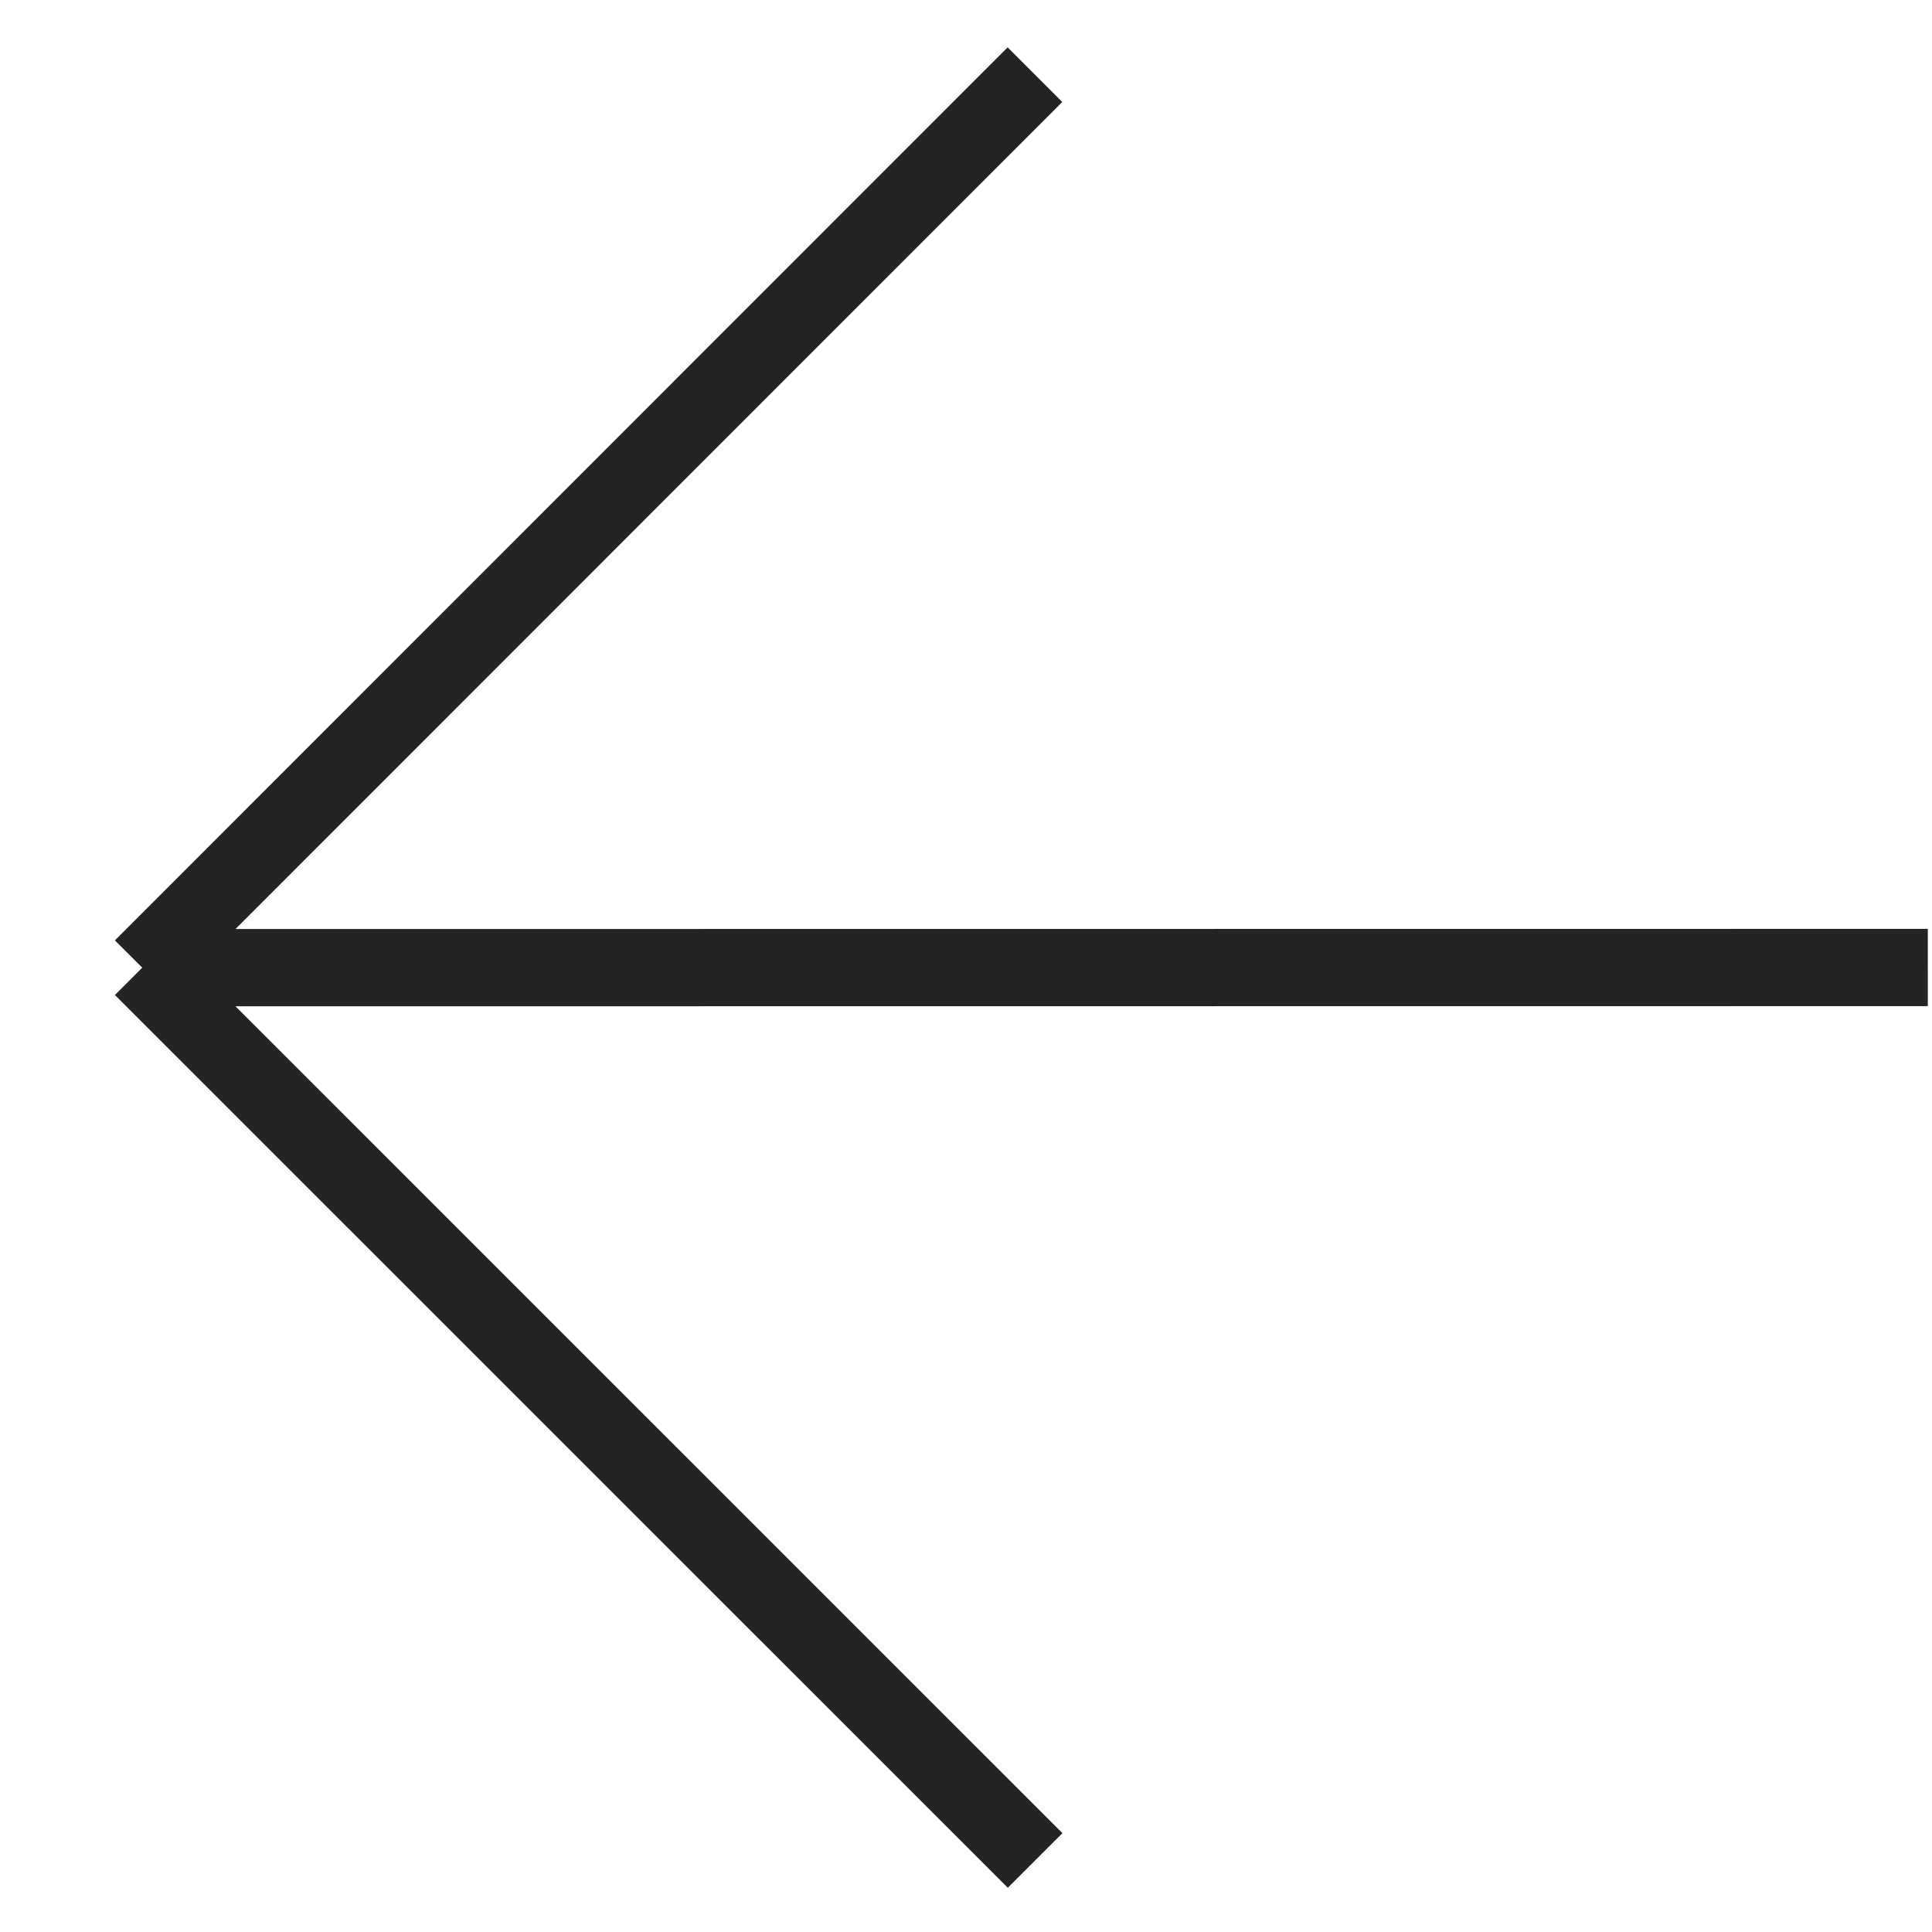
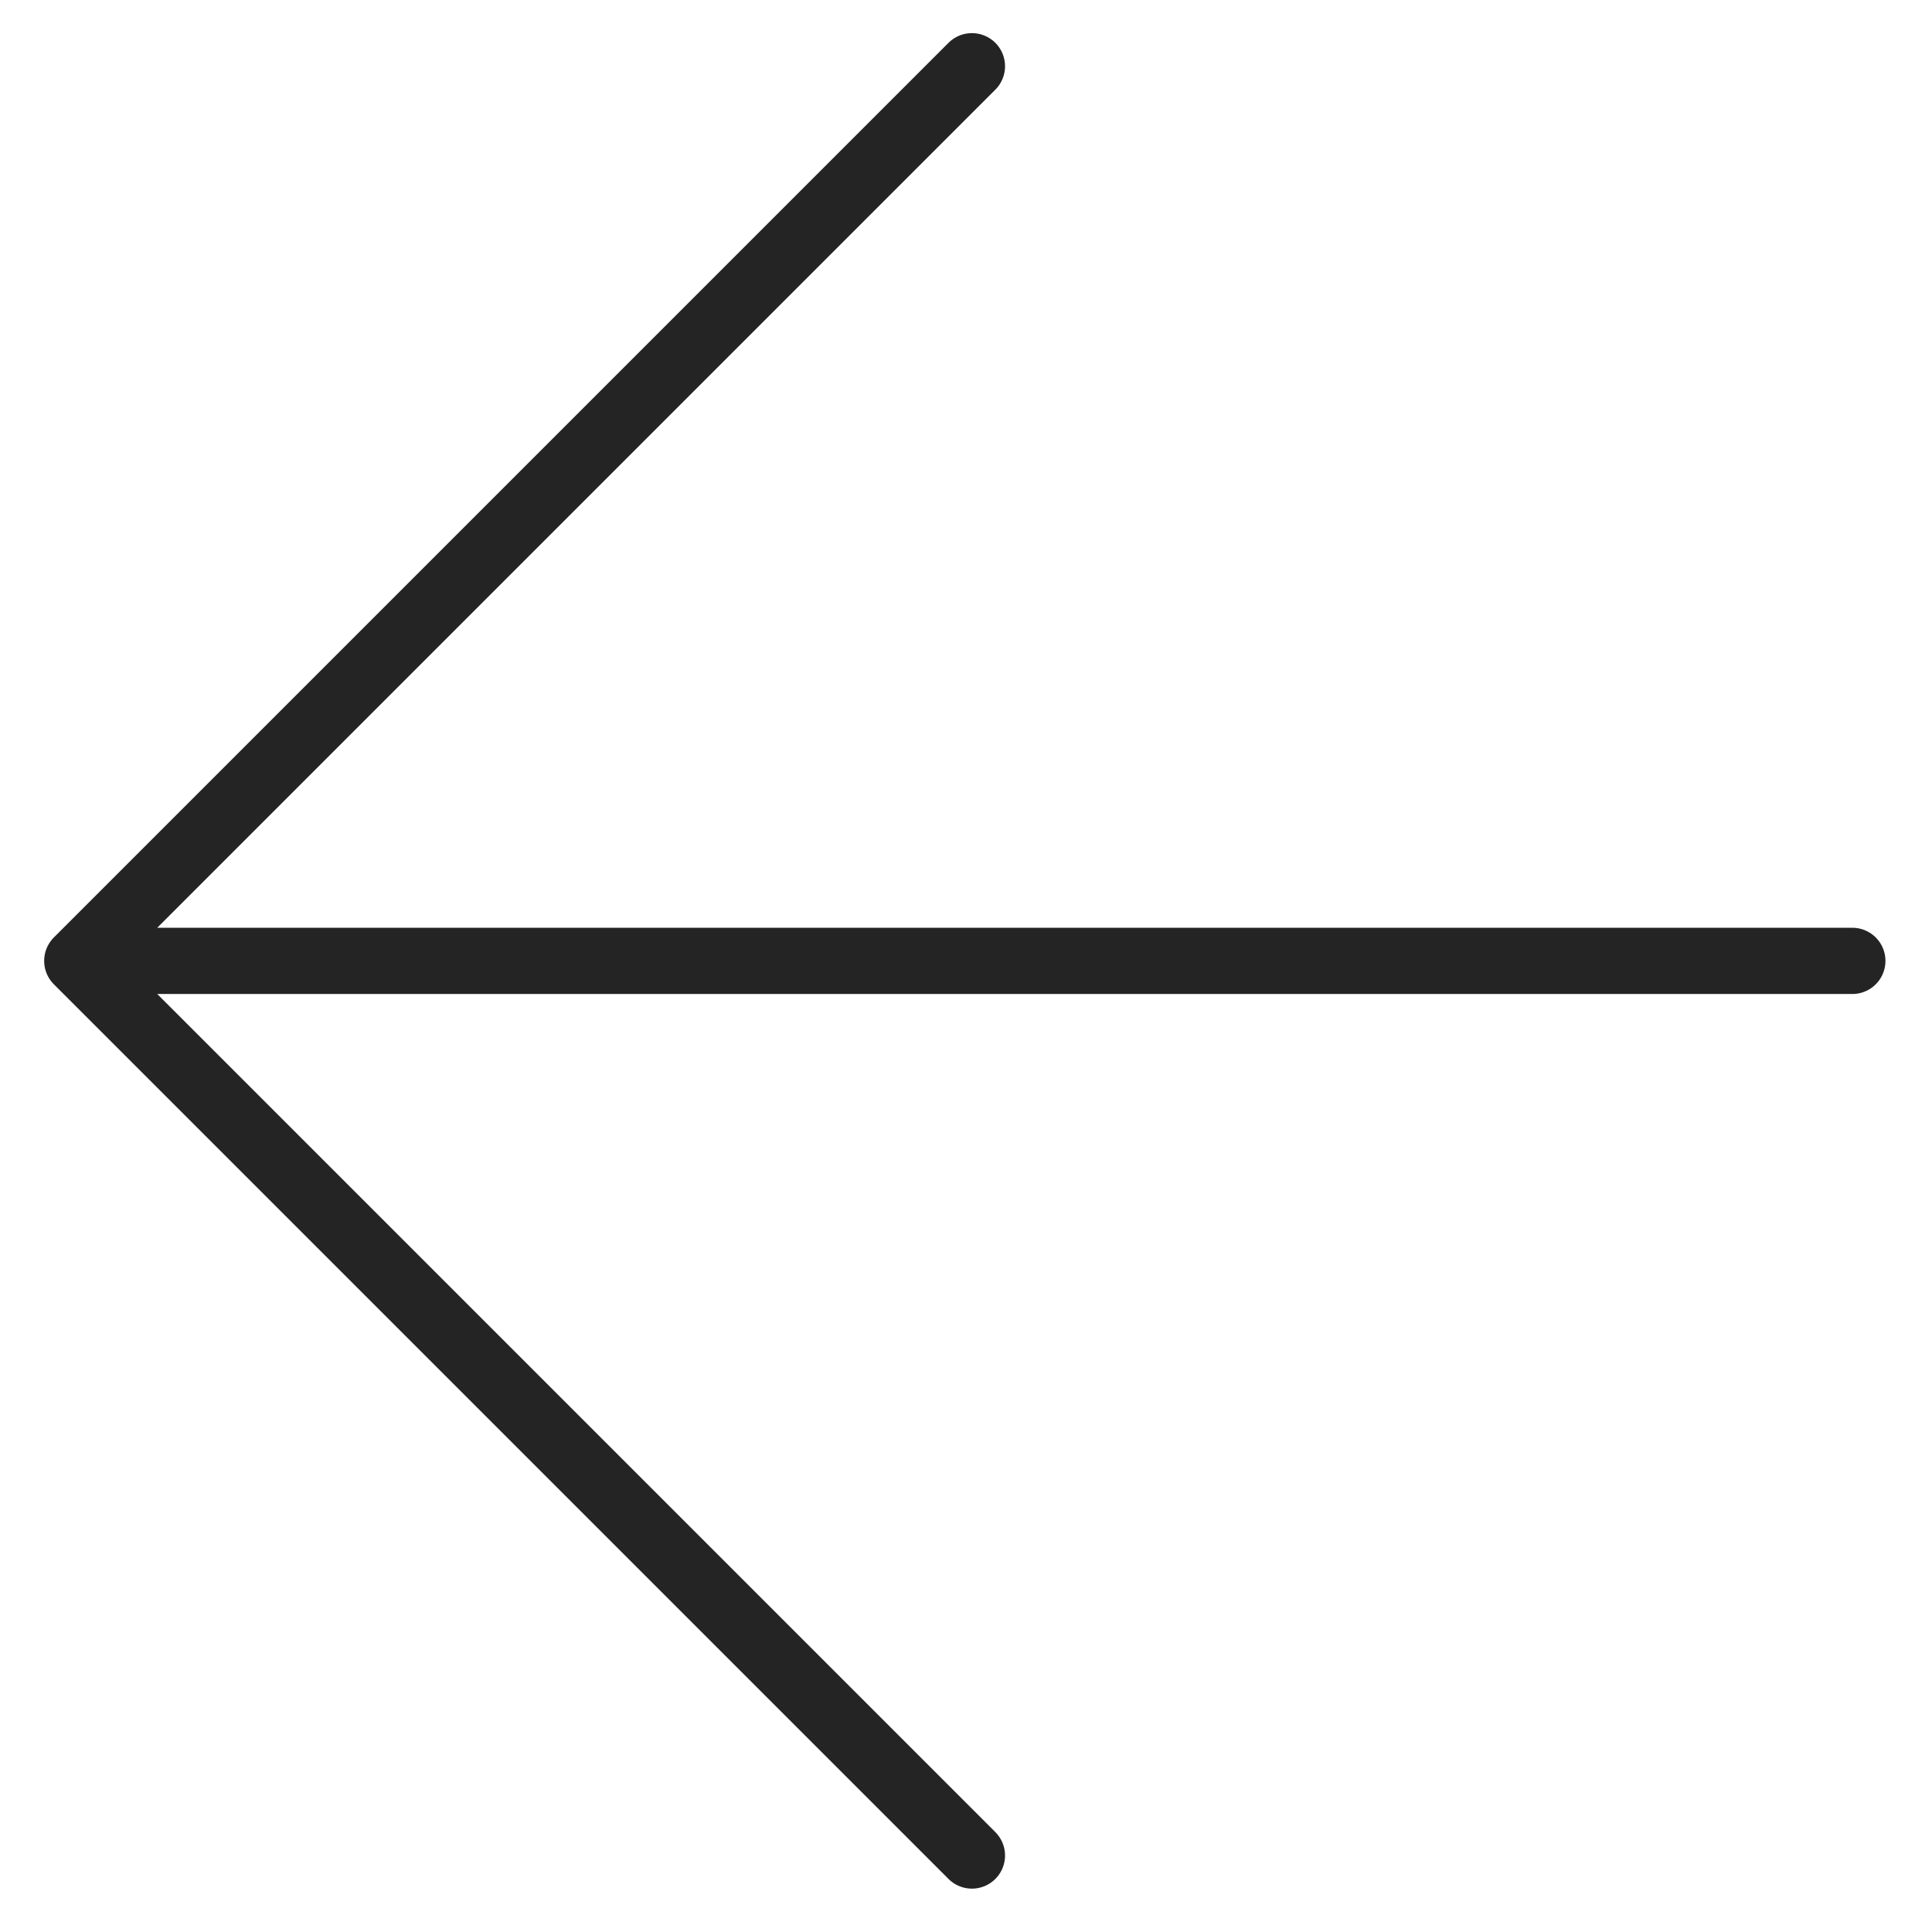
<svg xmlns="http://www.w3.org/2000/svg" width="175" height="175" viewBox="0 0 175 175" fill="none">
-   <path d="M93.763 168.522C63.115 137.874 12.883 87.652 12.883 87.652M12.883 87.652L93.746 6.762M12.883 87.652L174.62 87.636" stroke="#242424" stroke-width="7" />
+   <path d="M167.783 87.036H7M7 87.036L88.036 6M7 87.036L88.036 168.072" stroke="#242424" stroke-width="6" stroke-linecap="round" stroke-linejoin="round" />
</svg>
